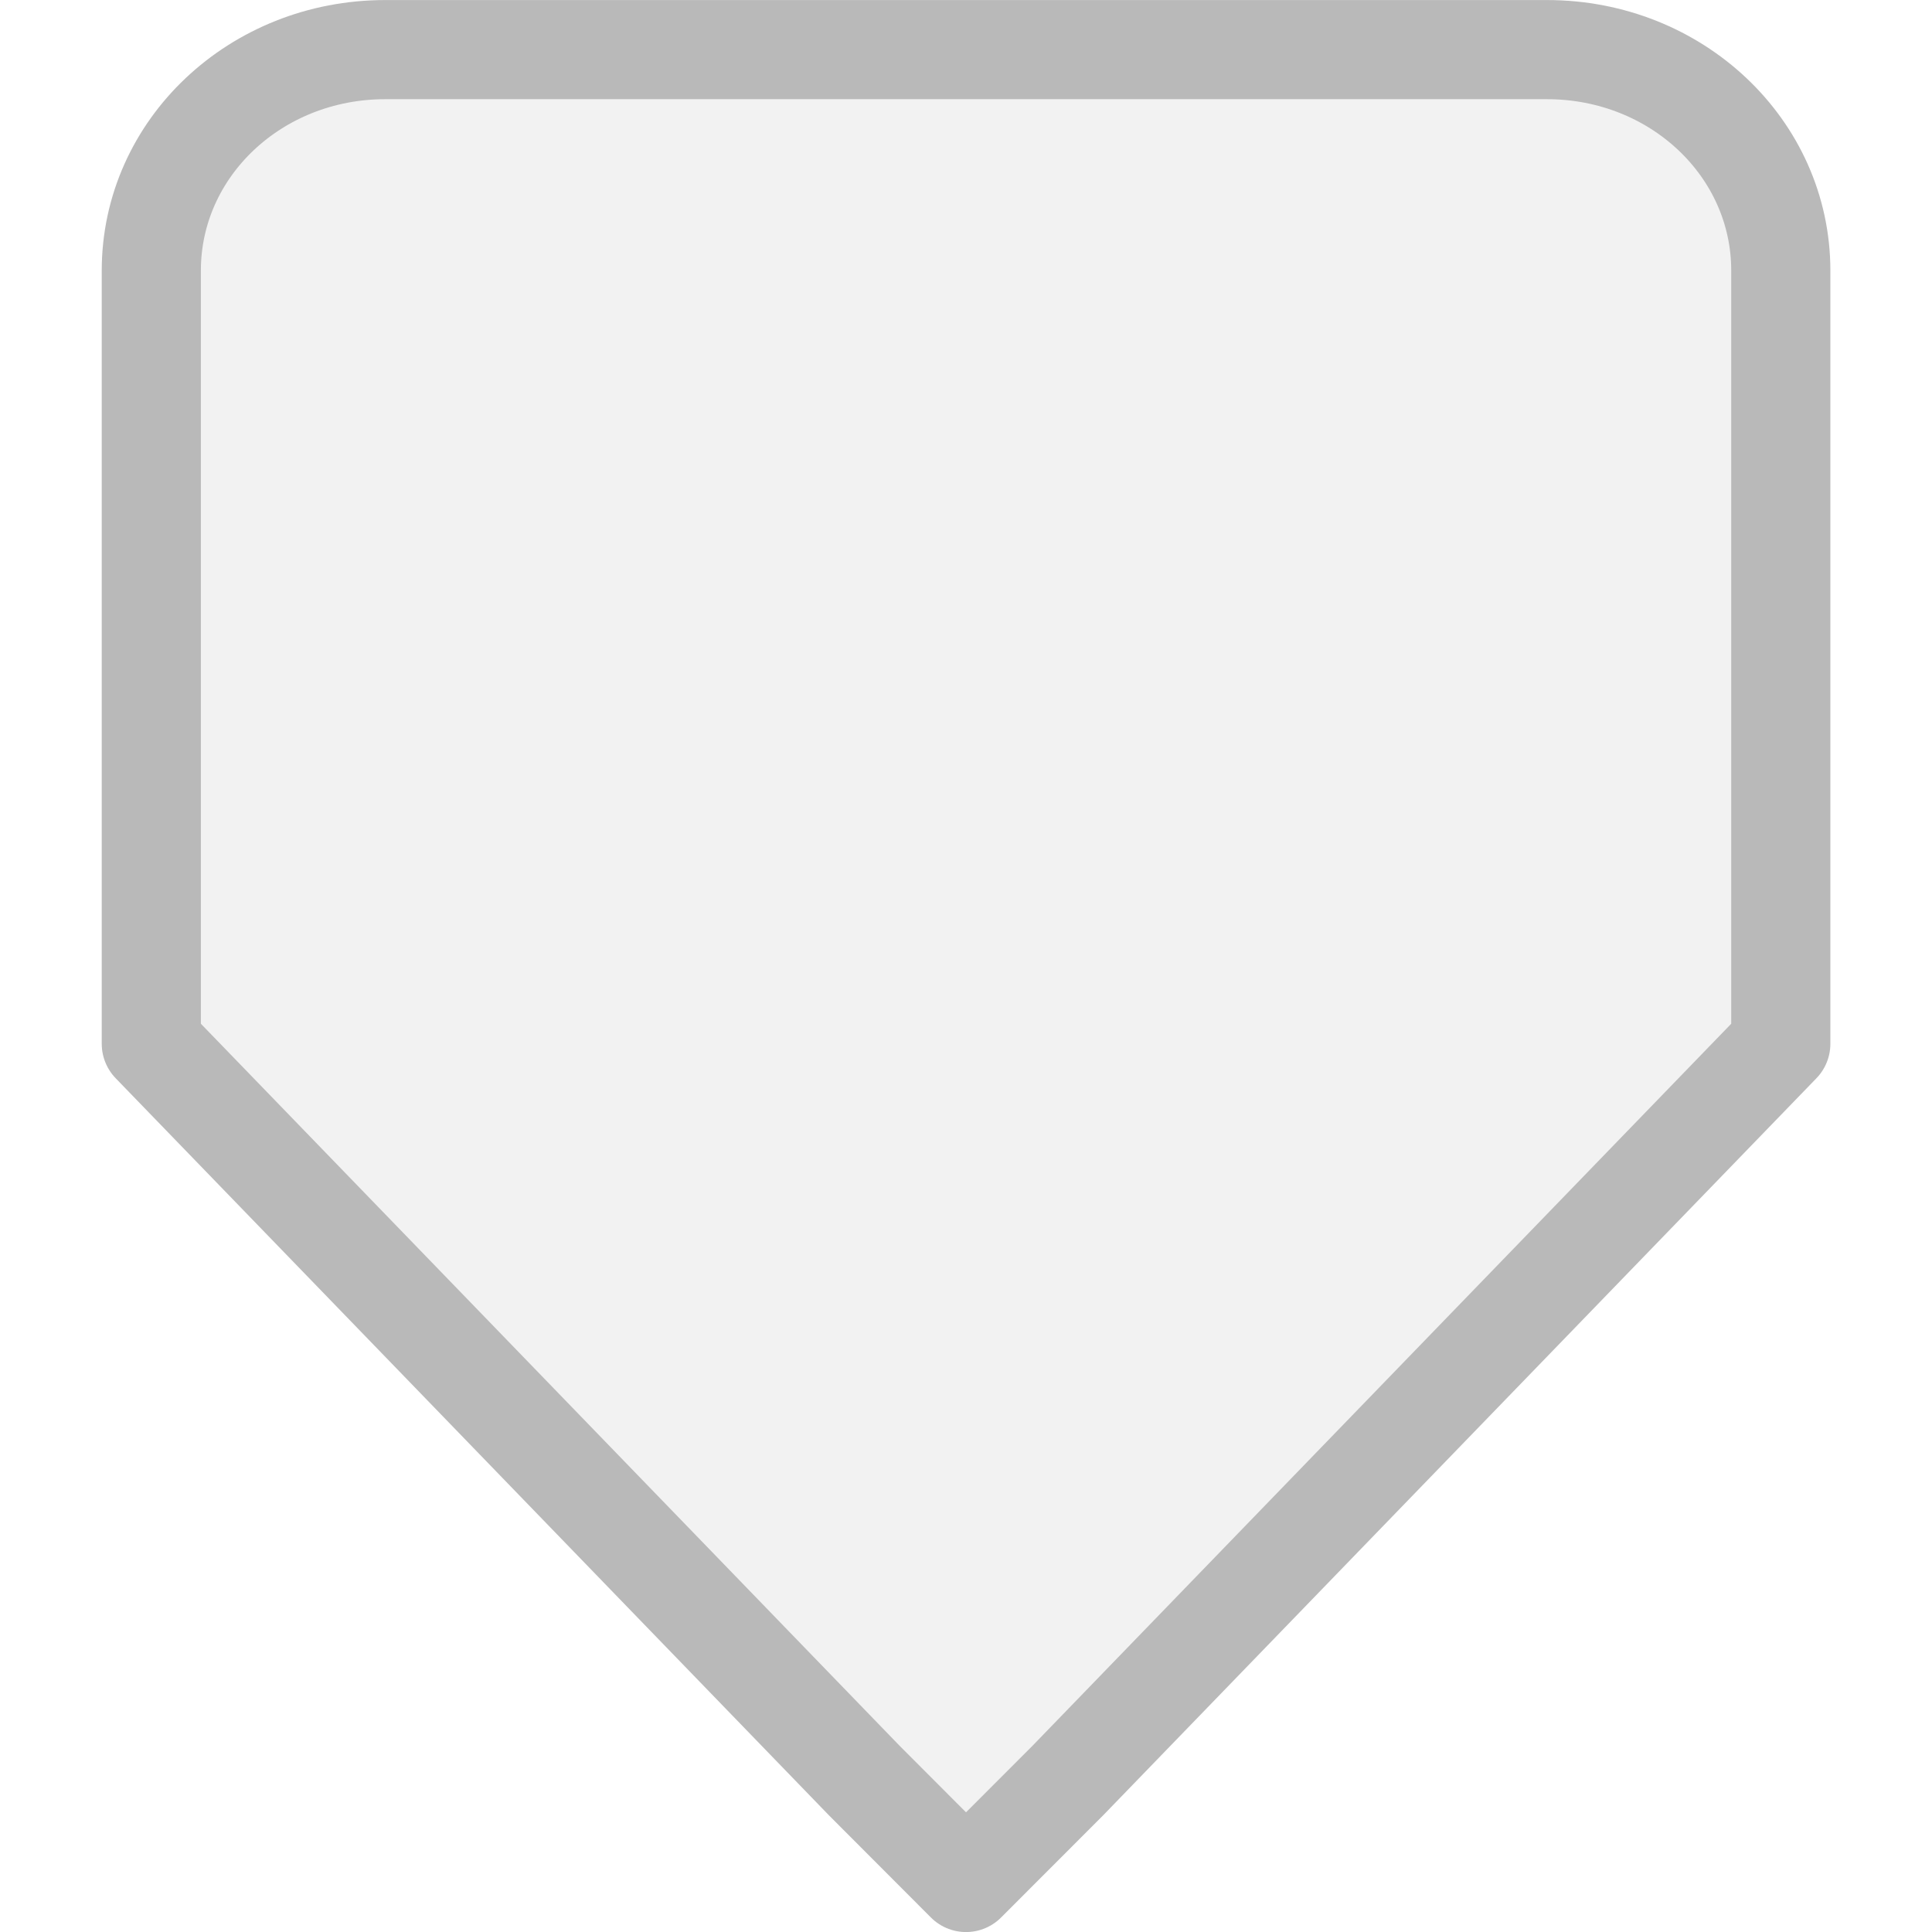
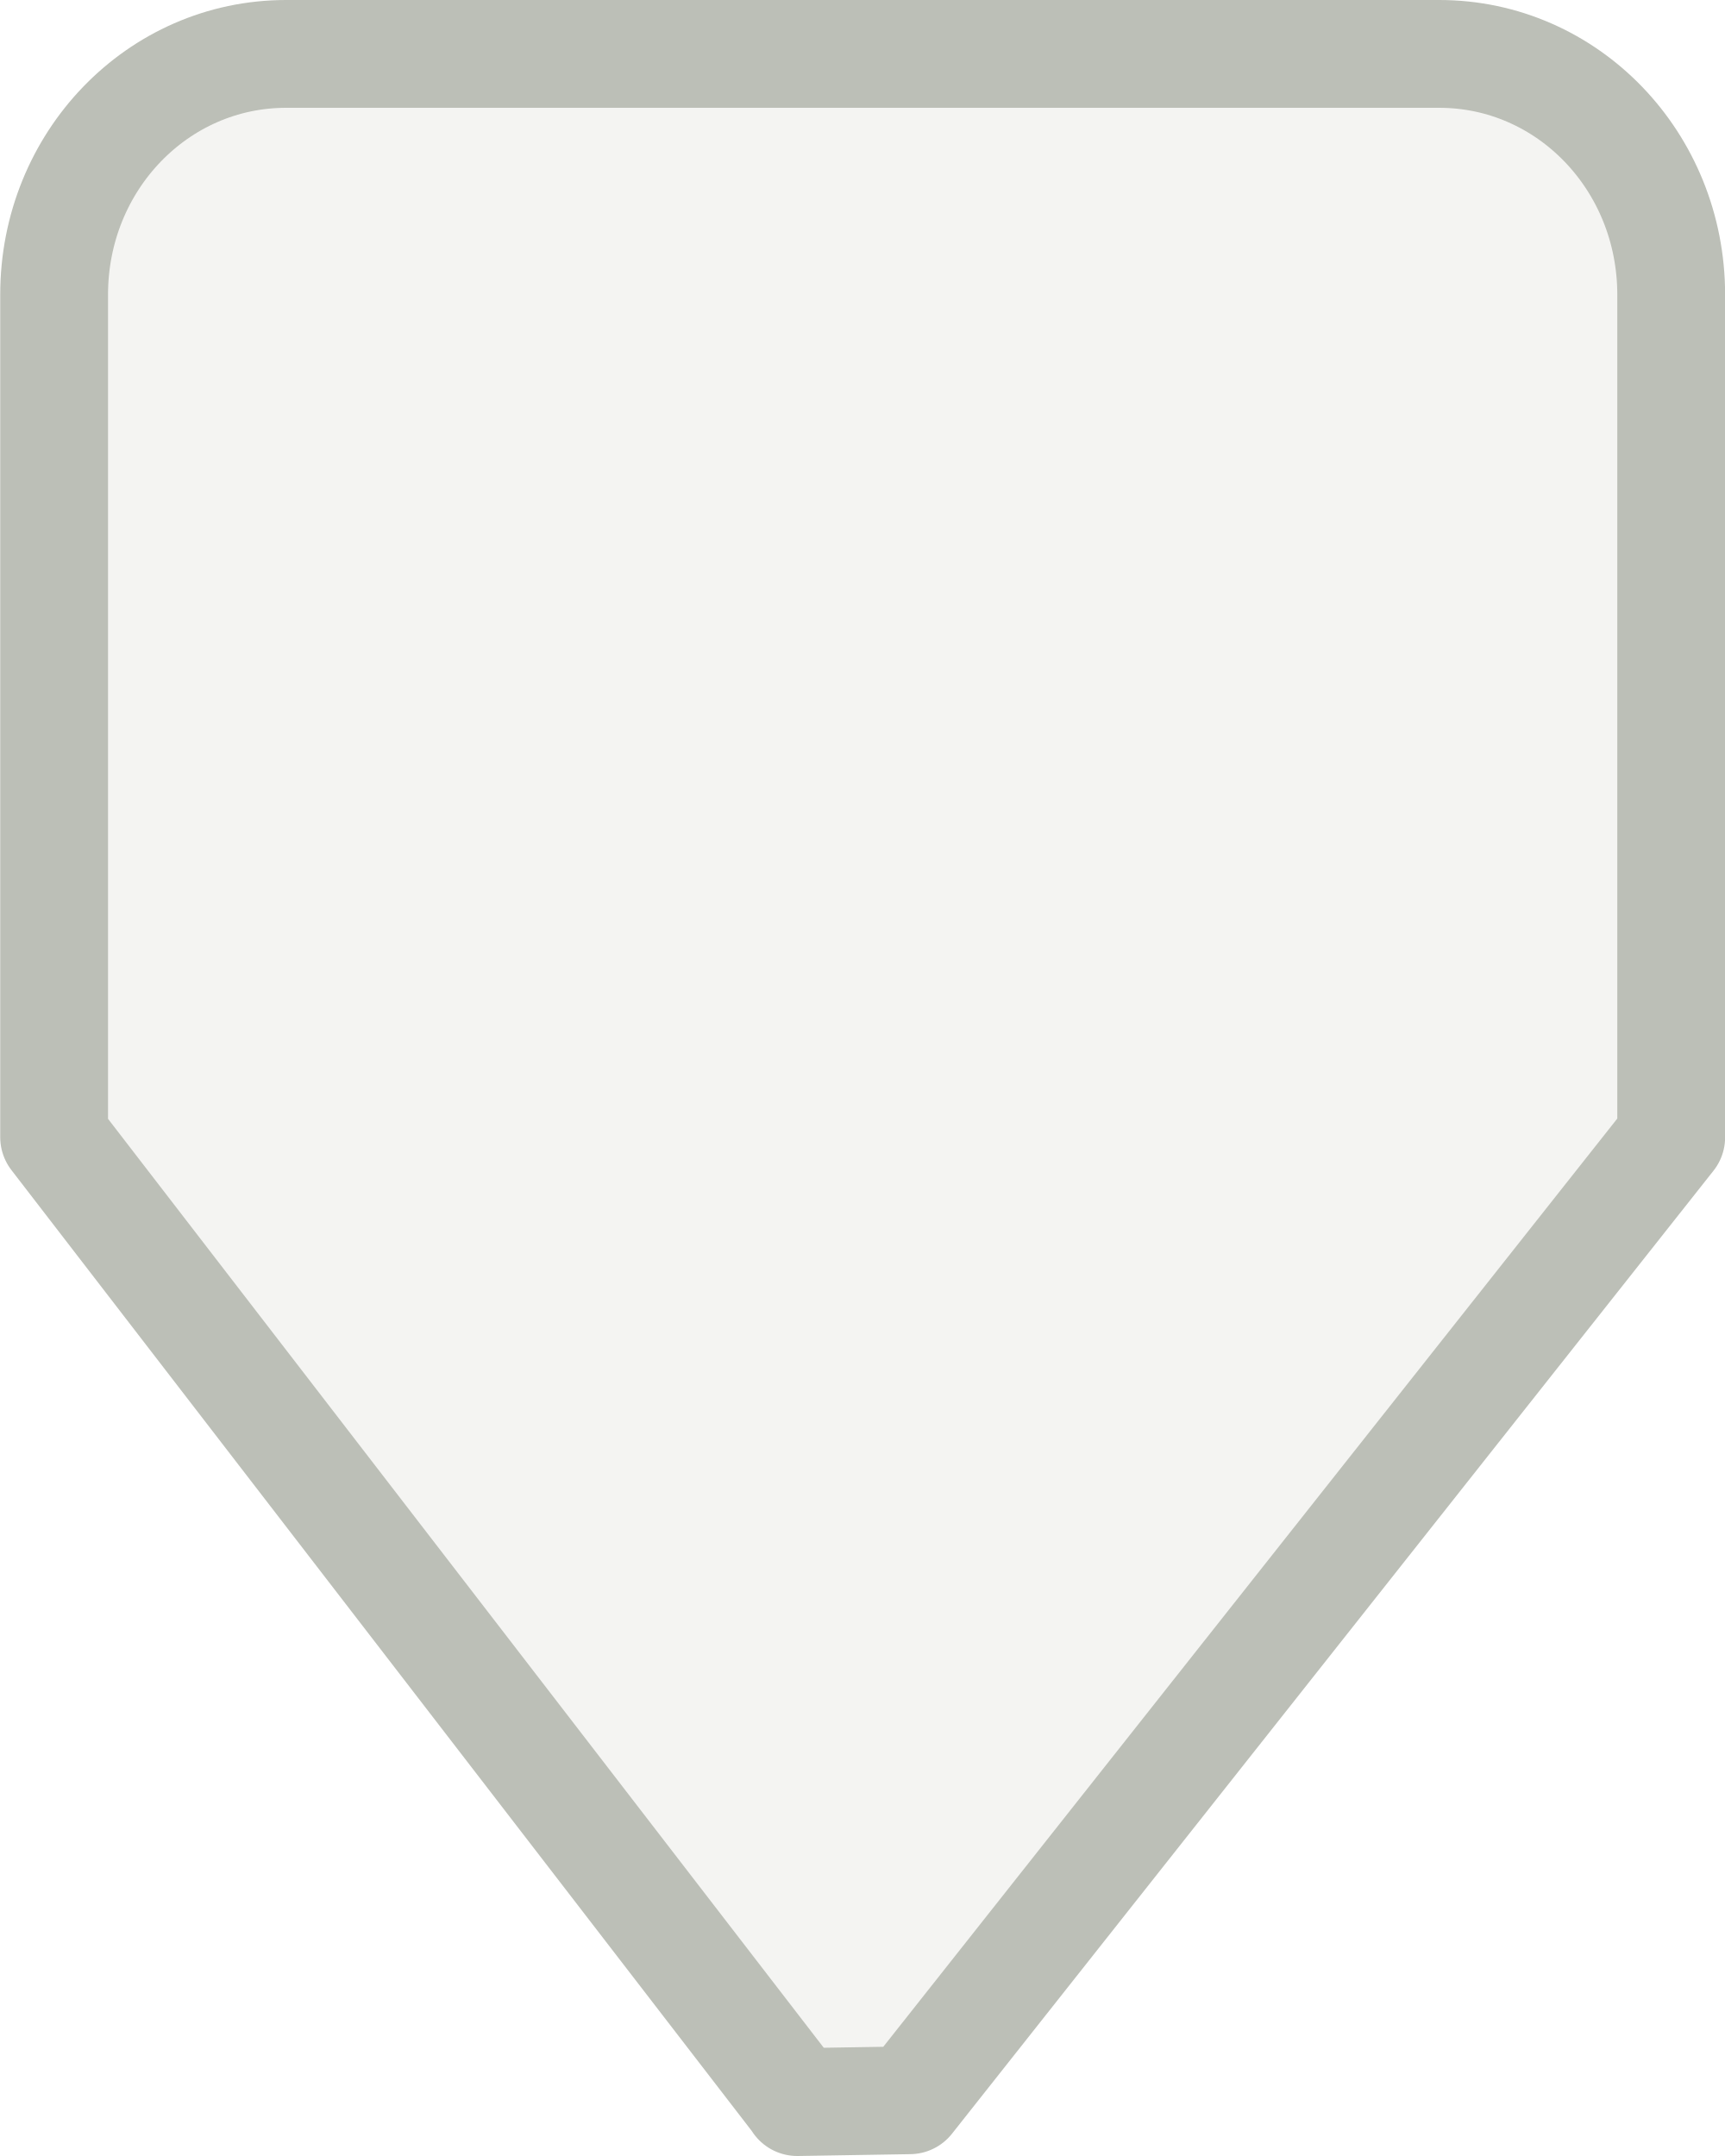
- <svg xmlns="http://www.w3.org/2000/svg" xmlns:xlink="http://www.w3.org/1999/xlink" id="svg5435" height="19" width="19" version="1.1">
-   <defs id="defs8">
-     <linearGradient xlink:href="#linearGradient3769" id="linearGradient2993" gradientUnits="userSpaceOnUse" gradientTransform="matrix(-1.14979,0,0,-1.086335,74.35675,260.1706)" x1="59.195" y1="221.592" x2="59.195" y2="239.504" />
-     <linearGradient x1="58.909" x2="58.909" gradientTransform="matrix(-1.0762,0,0,-1.1166,68.706,279.43)" y1="230.59" gradientUnits="userSpaceOnUse" y2="234.59" id="linearGradient3769">
-       <stop offset="0" style="stop-color:#e8e8e8;stop-opacity:1;" id="stop3771" />
-       <stop id="stop3773" style="stop-color:#ebebeb;stop-opacity:1;" offset="0.55" />
-       <stop id="stop3775" style="stop-color:#f4f4f4;stop-opacity:1;" offset="0.6" />
-       <stop offset="1" style="stop-color:#ffffff;stop-opacity:1;" id="stop3777" />
-     </linearGradient>
-     <linearGradient xlink:href="#linearGradient5847" id="linearGradient2995" gradientUnits="userSpaceOnUse" gradientTransform="matrix(-1.14979,0,0,-1.086335,74.35675,259.0809)" x1="56.909" y1="239.59" x2="56.909" y2="226.59" />
-     <linearGradient id="linearGradient5847" y2="226.59" gradientUnits="userSpaceOnUse" y1="239.59" gradientTransform="matrix(-1.0762,0,0,-1.1166,68.706,278.31)" x2="56.909" x1="56.909">
-       <stop id="stop4724" style="stop-color:#8c8c8c;stop-opacity:1;" offset="0" />
-       <stop id="stop4726" style="stop-color:#828282;stop-opacity:1;" offset="1" />
-     </linearGradient>
-   </defs>
-   <path d="m 9.5,18.513 1,-1.001 7.013,-7.247 0,-7.604 c 0,-1.204 -1.026,-2.173 -2.299,-2.173 l -11.426,0 c -1.274,0 -2.3,0.969 -2.3,2.173 l 0,7.604 7.013,7.247 z" style="fill:#f2f2f2;stroke:#b9b9b9;stroke-width:0.975;stroke-linecap:round;stroke-linejoin:round;stroke-miterlimit:4;stroke-dasharray:none;enable-background:new;fill-opacity:1;stroke-opacity:1" id="path5960" />
+ <svg xmlns="http://www.w3.org/2000/svg" id="svg5435" height="20" width="16" version="1.1">
+   <g id="layer1" transform="translate(0,-12)">
+     <path id="path5960" style="stroke-linejoin:round;stroke:#bcbfb7;stroke-linecap:round;enable-background:new;fill:#f4f4f2" d="m7.395 31.5 1.043-0.017 7.063-8.933v-7.816c0-1.238-0.96-2.234-2.152-2.234h-10.695c-1.192 0-2.152 0.996-2.152 2.233v7.816l6.895 8.95z" />
+   </g>
</svg>
